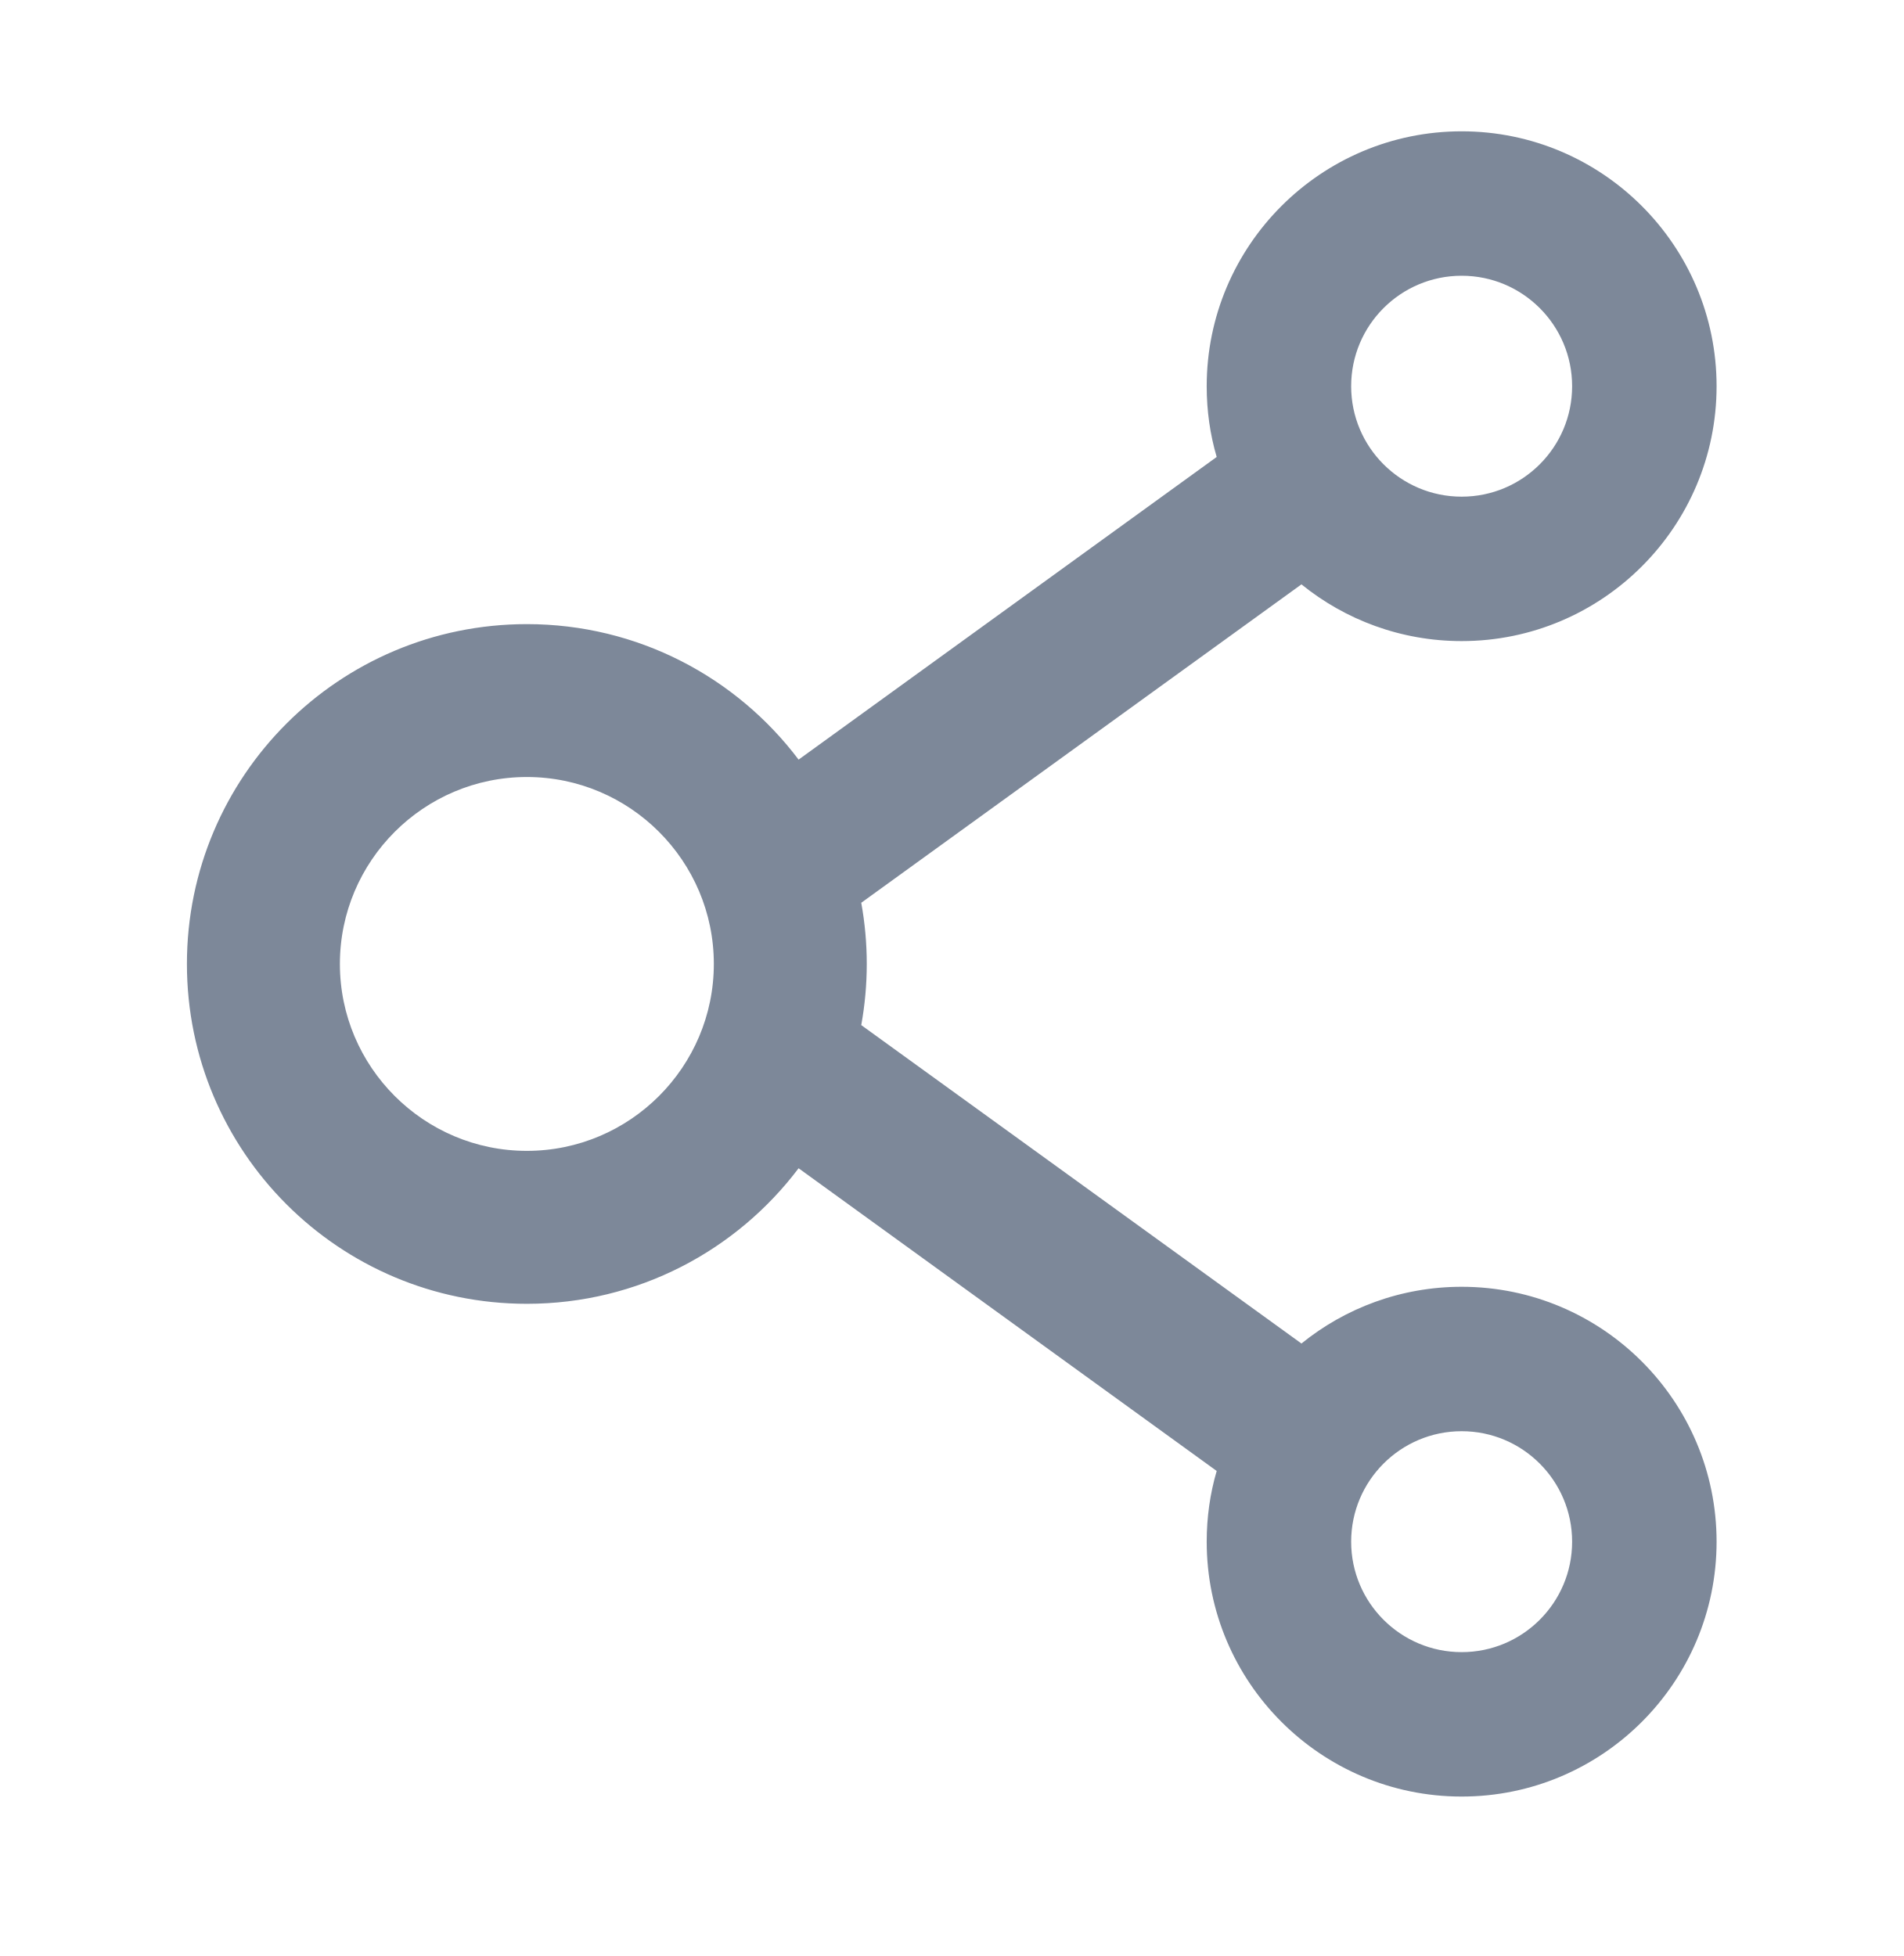
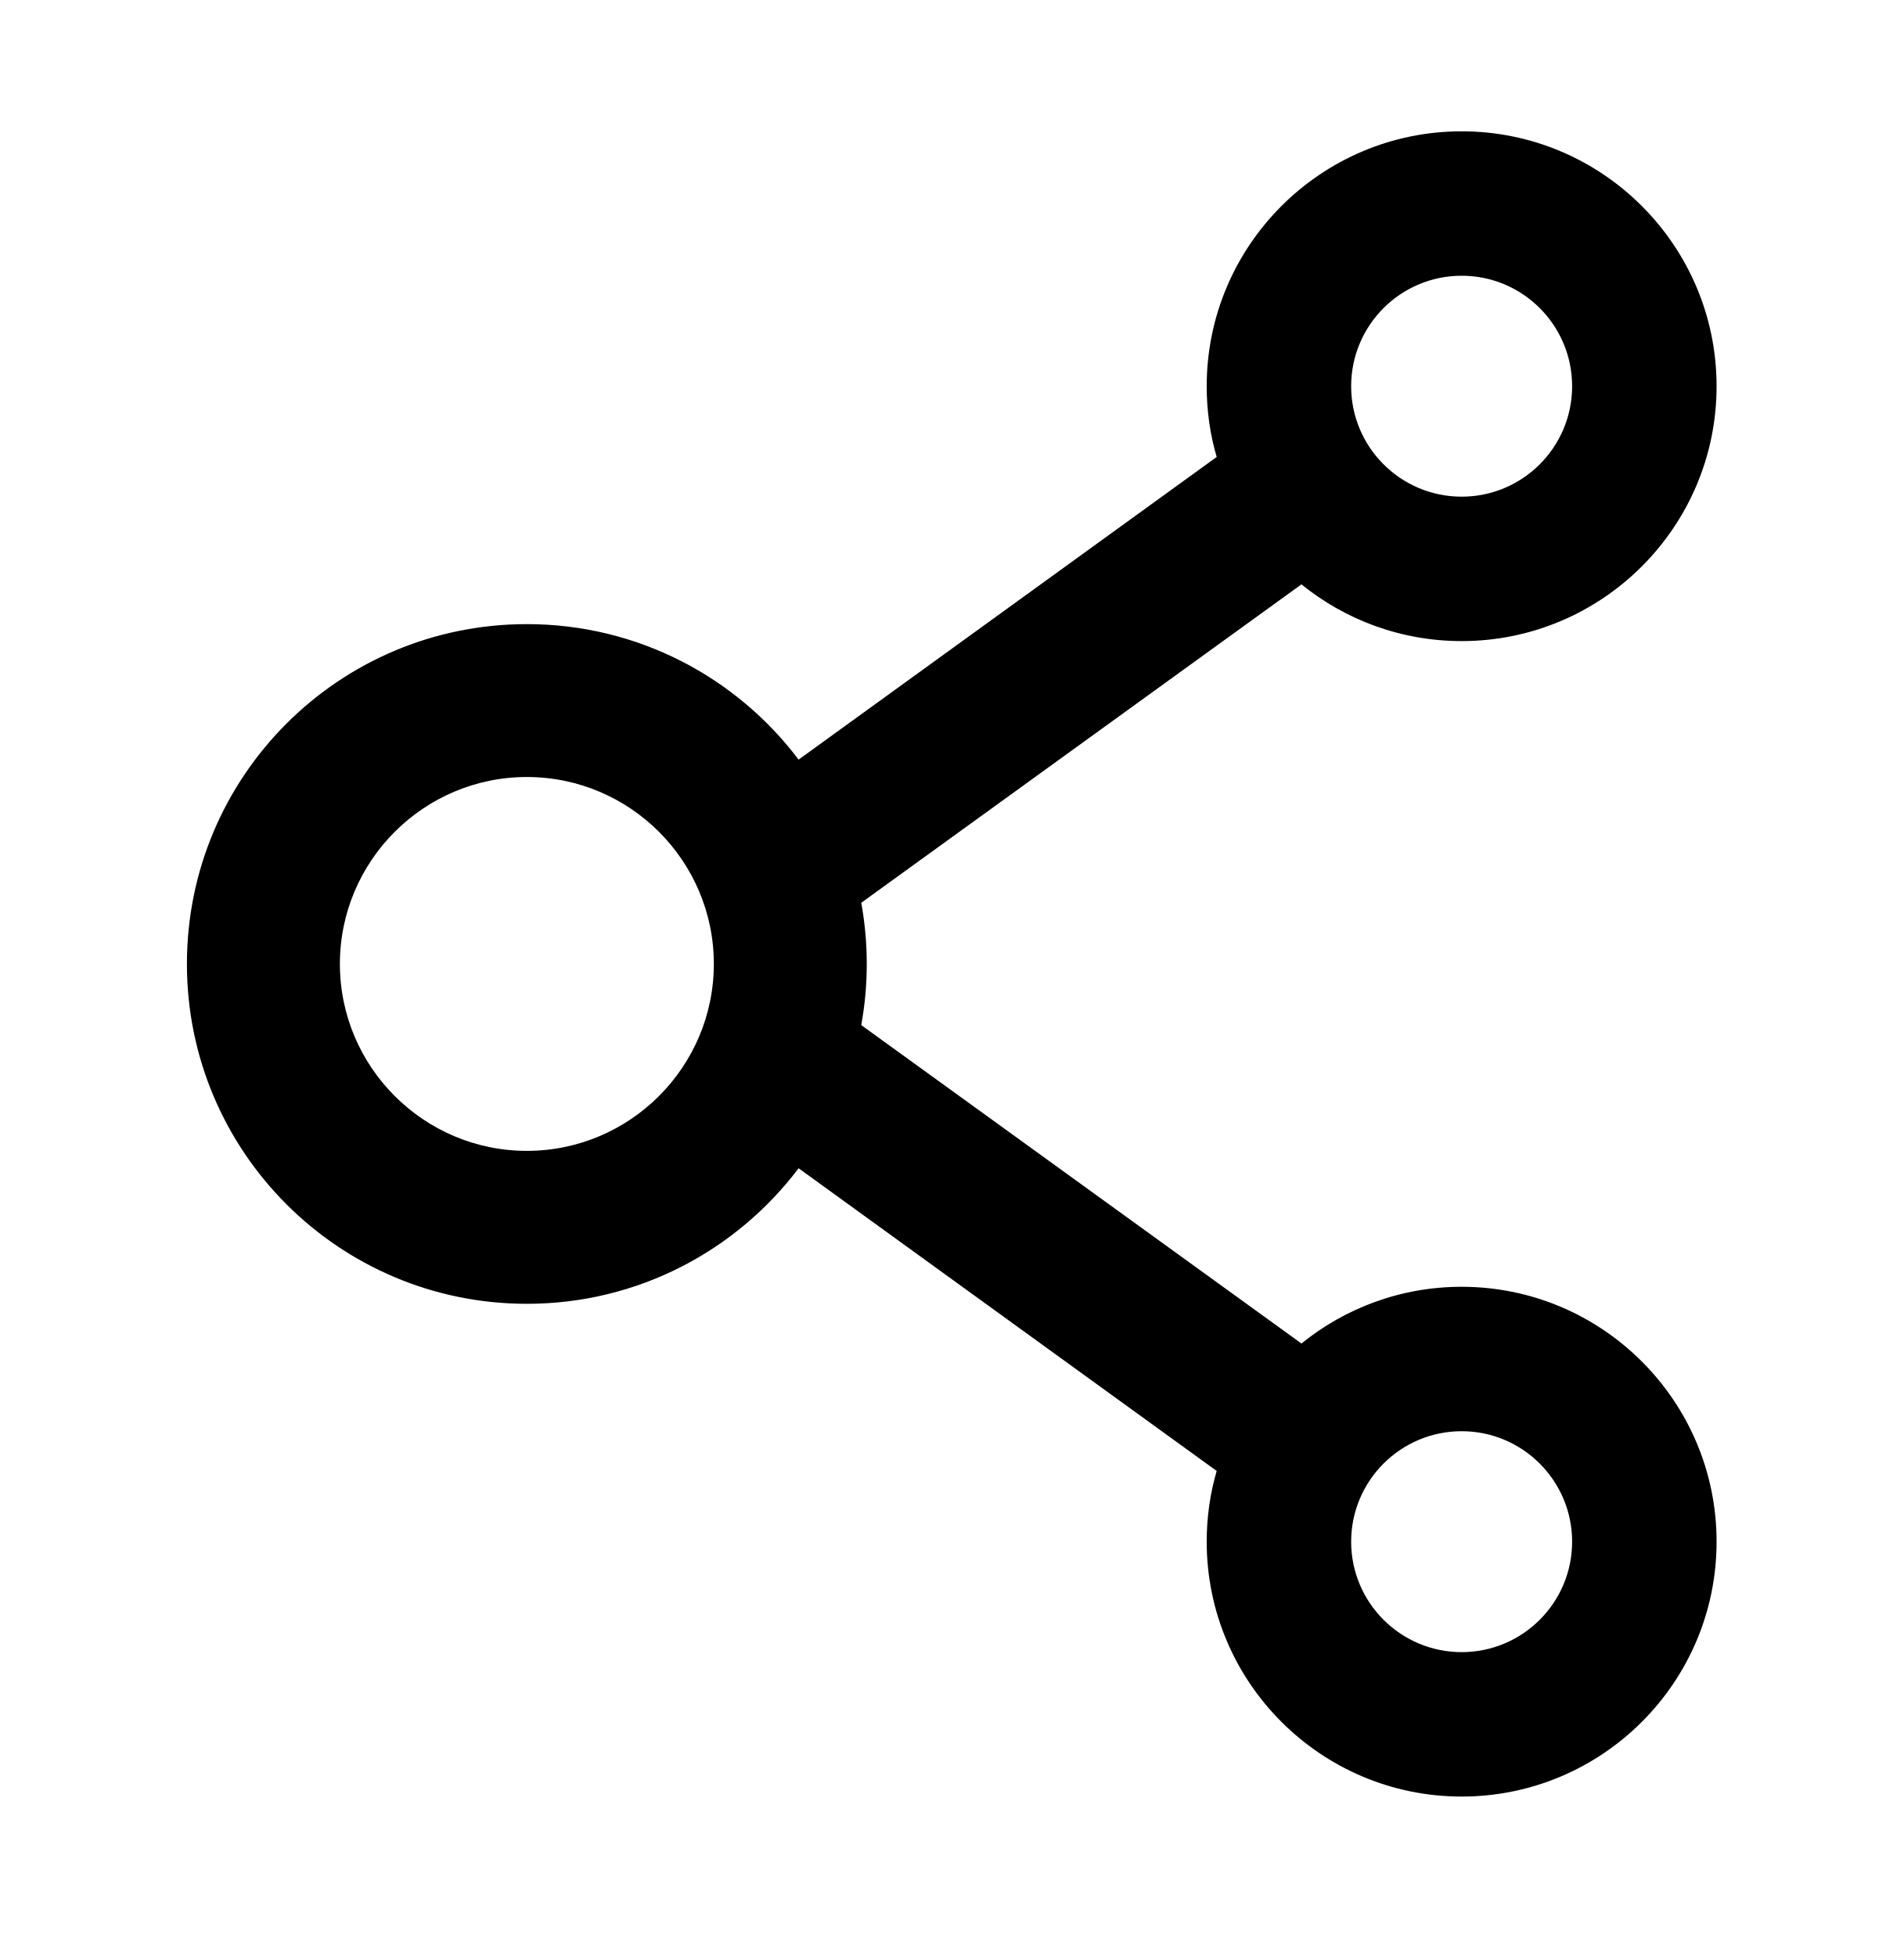
- <svg xmlns="http://www.w3.org/2000/svg" width="36" height="37" viewBox="0 0 36 37" fill="none">
-   <path d="M27.643 24.341C26.497 24.341 25.441 24.743 24.613 25.414L16.288 19.391C16.427 18.626 16.427 17.842 16.288 17.077L24.613 11.054C25.441 11.725 26.497 12.127 27.643 12.127C30.302 12.127 32.464 9.965 32.464 7.306C32.464 4.646 30.302 2.484 27.643 2.484C24.983 2.484 22.821 4.646 22.821 7.306C22.821 7.772 22.885 8.218 23.01 8.644L15.103 14.369C13.93 12.814 12.065 11.806 9.964 11.806C6.412 11.806 3.535 14.682 3.535 18.234C3.535 21.786 6.412 24.663 9.964 24.663C12.065 24.663 13.93 23.654 15.103 22.099L23.01 27.825C22.885 28.251 22.821 28.701 22.821 29.163C22.821 31.823 24.983 33.984 27.643 33.984C30.302 33.984 32.464 31.823 32.464 29.163C32.464 26.503 30.302 24.341 27.643 24.341ZM27.643 5.216C28.796 5.216 29.732 6.152 29.732 7.306C29.732 8.459 28.796 9.395 27.643 9.395C26.489 9.395 25.553 8.459 25.553 7.306C25.553 6.152 26.489 5.216 27.643 5.216ZM9.964 21.77C8.015 21.77 6.428 20.183 6.428 18.234C6.428 16.285 8.015 14.698 9.964 14.698C11.913 14.698 13.5 16.285 13.5 18.234C13.5 20.183 11.913 21.77 9.964 21.77ZM27.643 31.252C26.489 31.252 25.553 30.316 25.553 29.163C25.553 28.01 26.489 27.073 27.643 27.073C28.796 27.073 29.732 28.01 29.732 29.163C29.732 30.316 28.796 31.252 27.643 31.252Z" fill="#7D8899" />
+ <svg xmlns="http://www.w3.org/2000/svg" width="36" height="37" viewBox="0 0 36 37">
+   <path d="M27.643 24.341C26.497 24.341 25.441 24.743 24.613 25.414L16.288 19.391C16.427 18.626 16.427 17.842 16.288 17.077L24.613 11.054C25.441 11.725 26.497 12.127 27.643 12.127C30.302 12.127 32.464 9.965 32.464 7.306C32.464 4.646 30.302 2.484 27.643 2.484C24.983 2.484 22.821 4.646 22.821 7.306C22.821 7.772 22.885 8.218 23.01 8.644L15.103 14.369C13.93 12.814 12.065 11.806 9.964 11.806C6.412 11.806 3.535 14.682 3.535 18.234C3.535 21.786 6.412 24.663 9.964 24.663C12.065 24.663 13.93 23.654 15.103 22.099L23.01 27.825C22.885 28.251 22.821 28.701 22.821 29.163C22.821 31.823 24.983 33.984 27.643 33.984C30.302 33.984 32.464 31.823 32.464 29.163C32.464 26.503 30.302 24.341 27.643 24.341ZM27.643 5.216C28.796 5.216 29.732 6.152 29.732 7.306C29.732 8.459 28.796 9.395 27.643 9.395C26.489 9.395 25.553 8.459 25.553 7.306C25.553 6.152 26.489 5.216 27.643 5.216ZM9.964 21.77C8.015 21.77 6.428 20.183 6.428 18.234C6.428 16.285 8.015 14.698 9.964 14.698C11.913 14.698 13.5 16.285 13.5 18.234C13.5 20.183 11.913 21.77 9.964 21.77ZM27.643 31.252C26.489 31.252 25.553 30.316 25.553 29.163C25.553 28.01 26.489 27.073 27.643 27.073C28.796 27.073 29.732 28.01 29.732 29.163C29.732 30.316 28.796 31.252 27.643 31.252Z" />
</svg>
